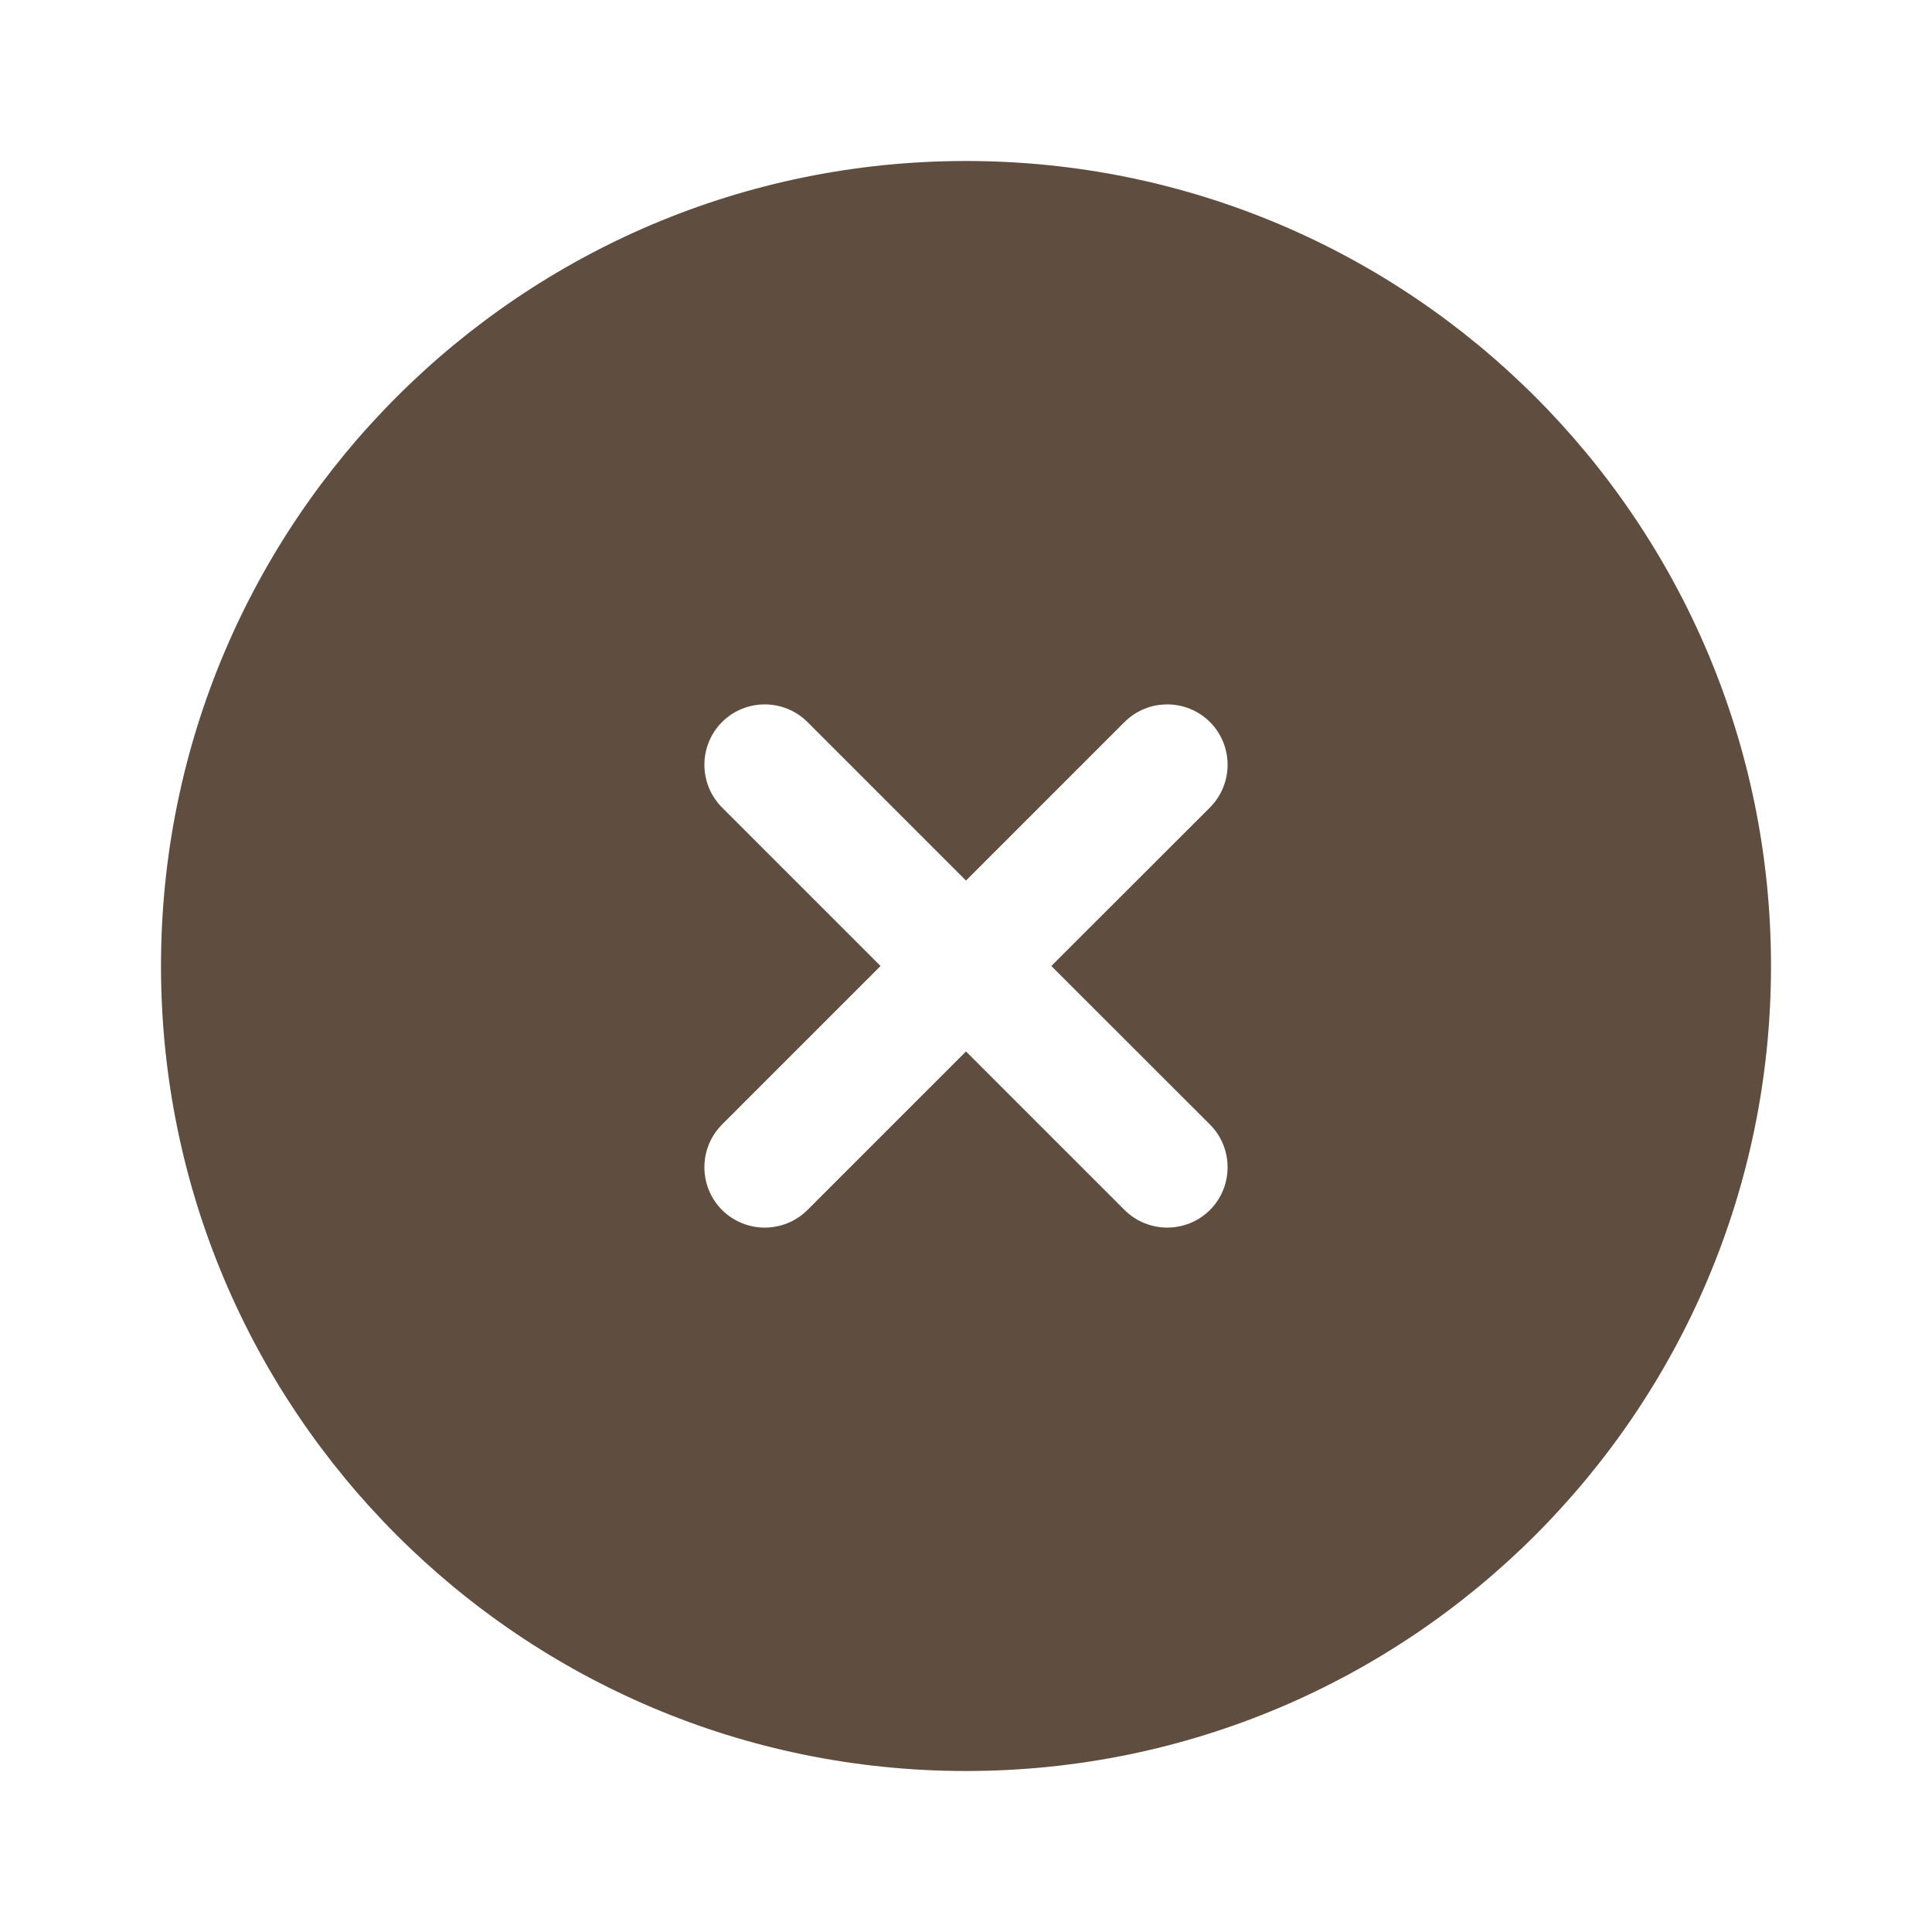
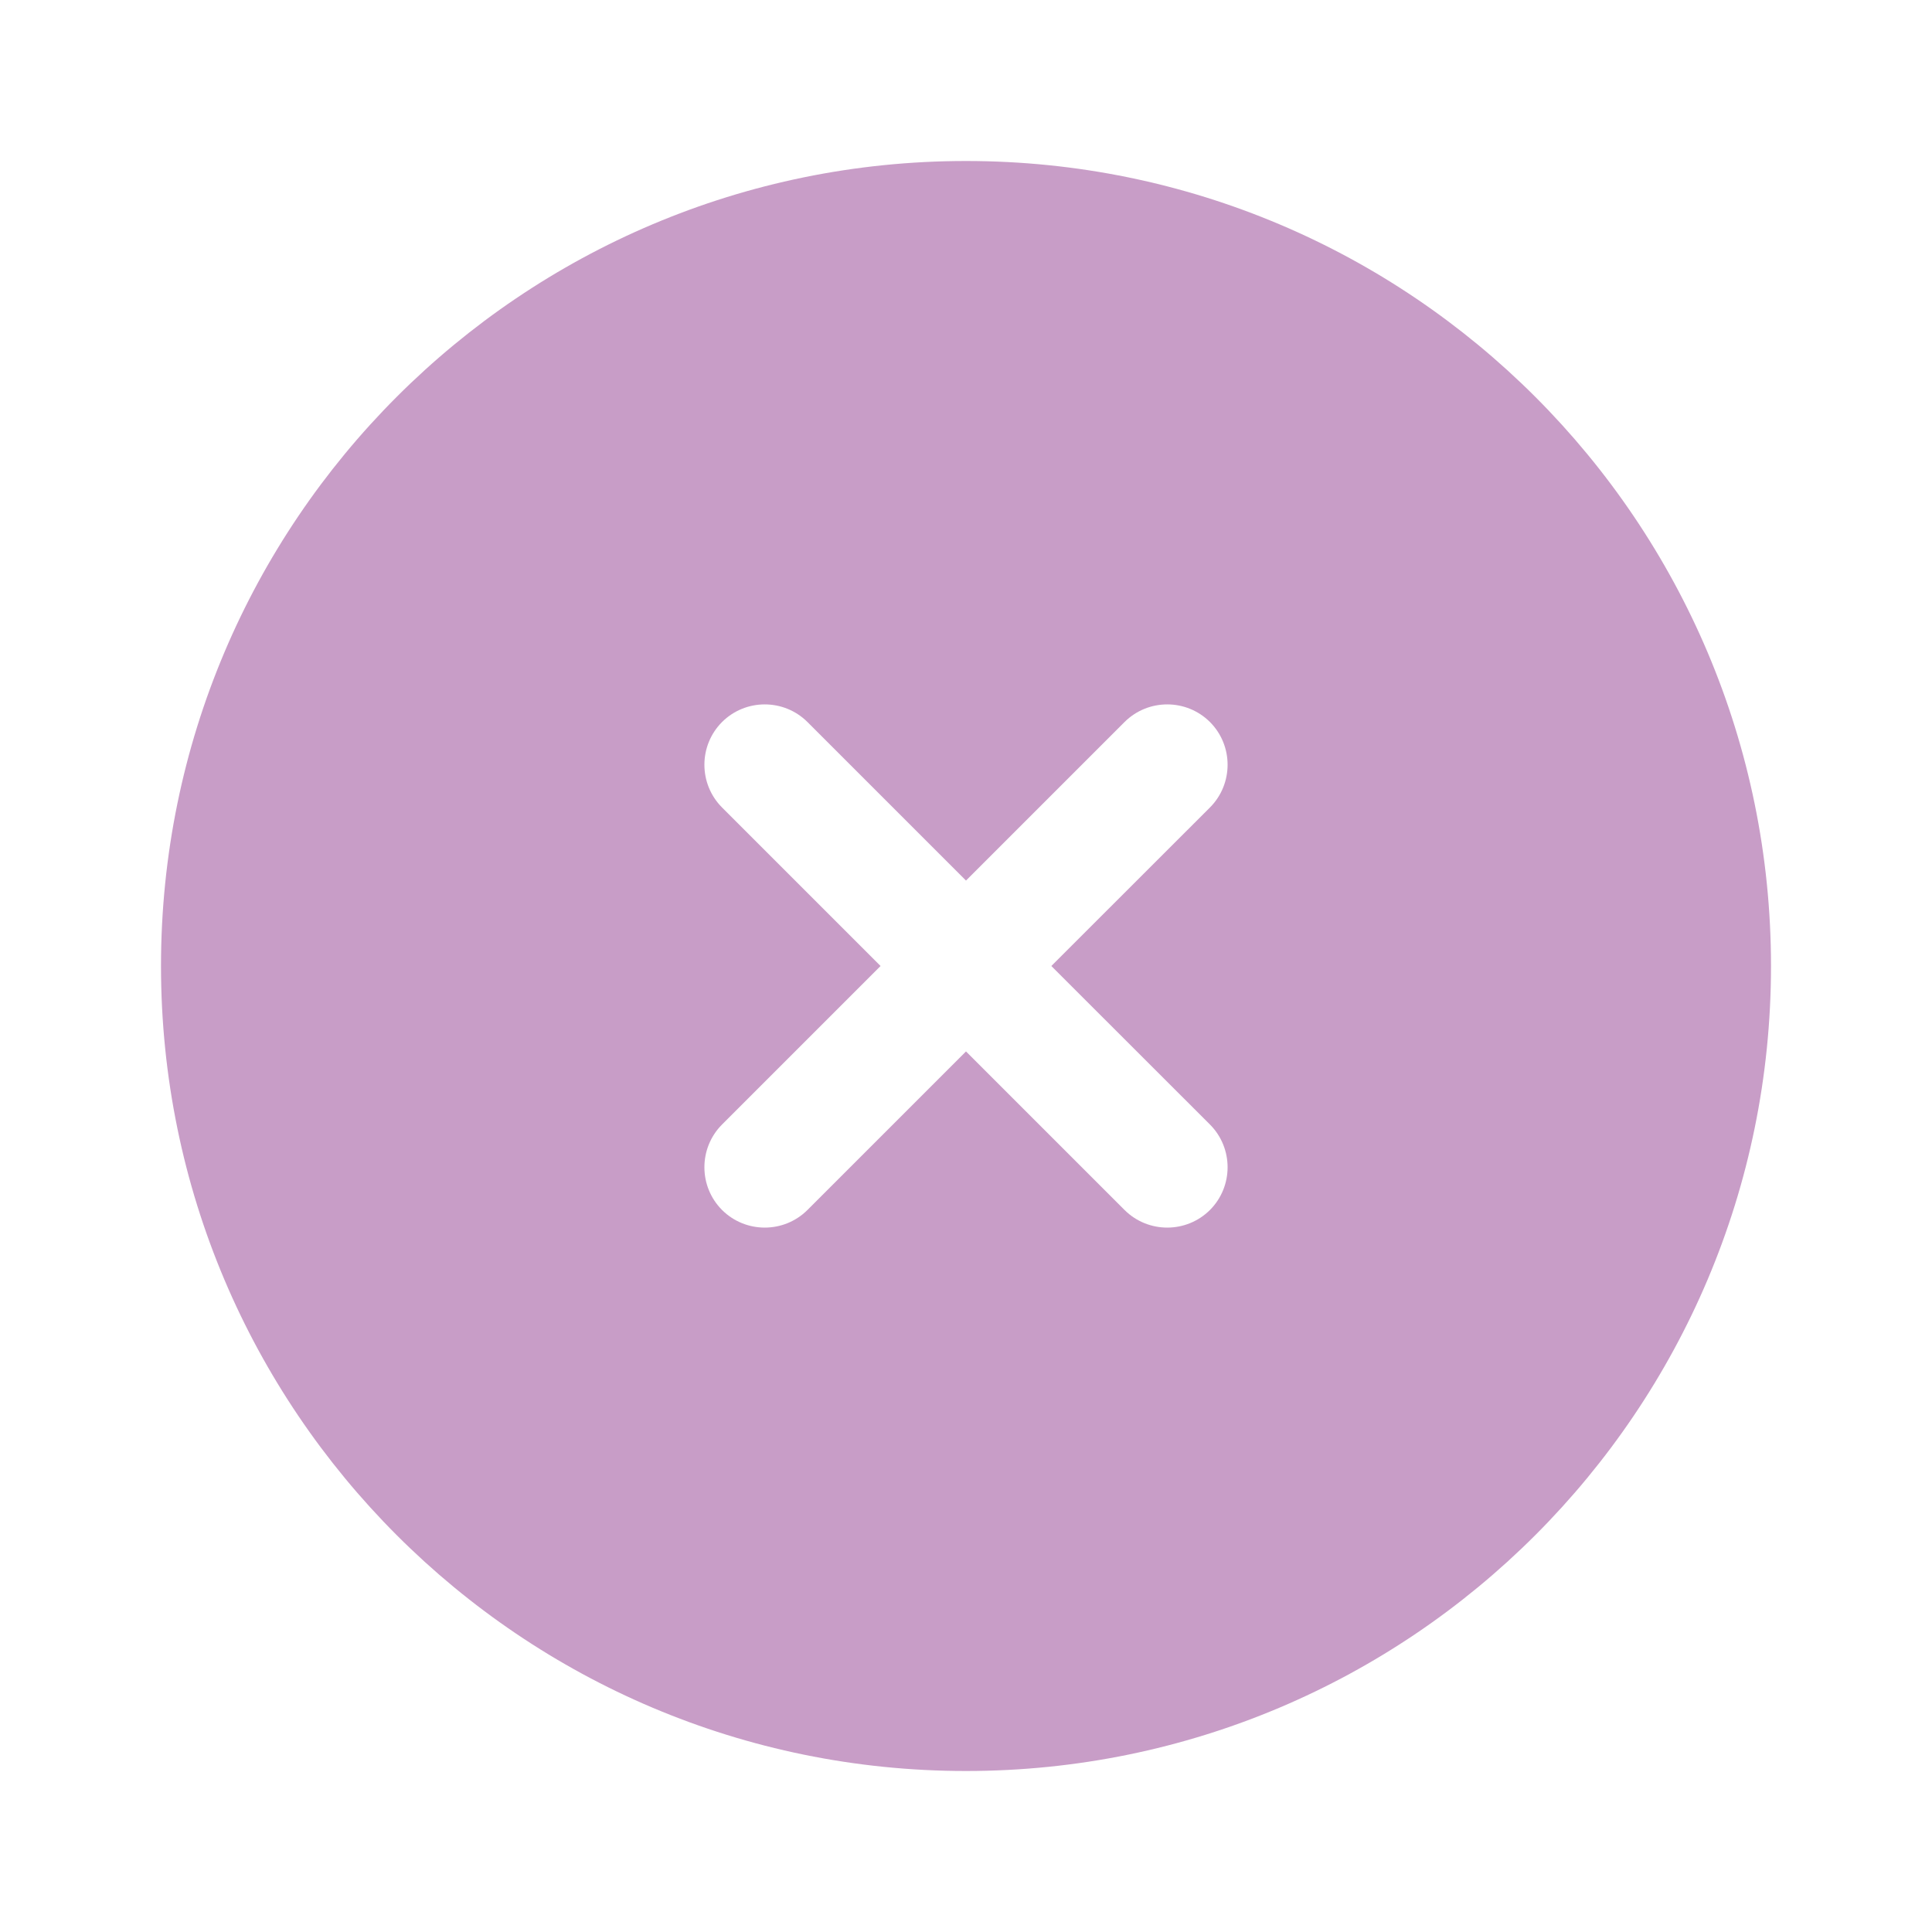
<svg xmlns="http://www.w3.org/2000/svg" width="18" height="18" viewBox="0 0 18 18" fill="none">
  <g id="Frame">
    <g id="SVGRepo_iconCarrier">
-       <path id="Vector" fill-rule="evenodd" clip-rule="evenodd" d="M16.5 9C16.5 13.142 13.142 16.5 9 16.5C4.858 16.5 1.5 13.142 1.5 9C1.5 4.858 4.858 1.5 9 1.5C13.142 1.5 16.5 4.858 16.5 9ZM6.727 6.727C6.947 6.508 7.303 6.508 7.523 6.727L9 8.204L10.477 6.727C10.697 6.508 11.053 6.508 11.273 6.727C11.492 6.947 11.492 7.303 11.273 7.523L9.795 9L11.273 10.477C11.492 10.697 11.492 11.053 11.273 11.273C11.053 11.492 10.697 11.492 10.477 11.273L9 9.796L7.523 11.273C7.303 11.492 6.947 11.492 6.727 11.273C6.508 11.053 6.508 10.697 6.727 10.477L8.204 9L6.727 7.523C6.508 7.303 6.508 6.947 6.727 6.727Z" fill="#5F4D3F" />
+       <path id="Vector" fill-rule="evenodd" clip-rule="evenodd" d="M16.5 9C16.5 13.142 13.142 16.5 9 16.5C4.858 16.5 1.5 13.142 1.5 9C1.5 4.858 4.858 1.5 9 1.5C13.142 1.5 16.5 4.858 16.5 9ZM6.727 6.727C6.947 6.508 7.303 6.508 7.523 6.727L9 8.204L10.477 6.727C10.697 6.508 11.053 6.508 11.273 6.727C11.492 6.947 11.492 7.303 11.273 7.523L9.795 9L11.273 10.477C11.492 10.697 11.492 11.053 11.273 11.273C11.053 11.492 10.697 11.492 10.477 11.273L9 9.796L7.523 11.273C7.303 11.492 6.947 11.492 6.727 11.273C6.508 11.053 6.508 10.697 6.727 10.477L8.204 9L6.727 7.523C6.508 7.303 6.508 6.947 6.727 6.727Z" fill="#c89dc7" />
    </g>
  </g>
</svg>
